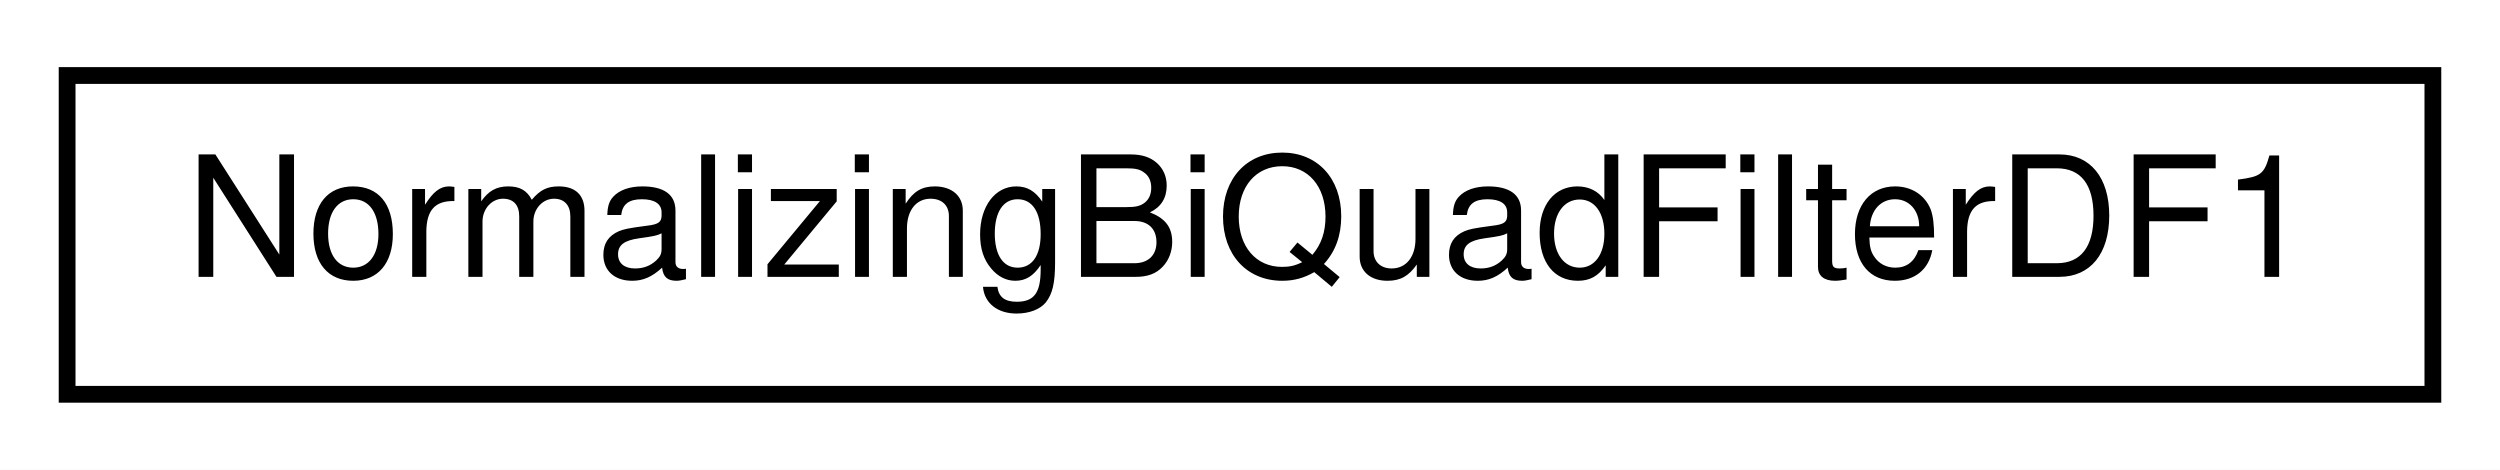
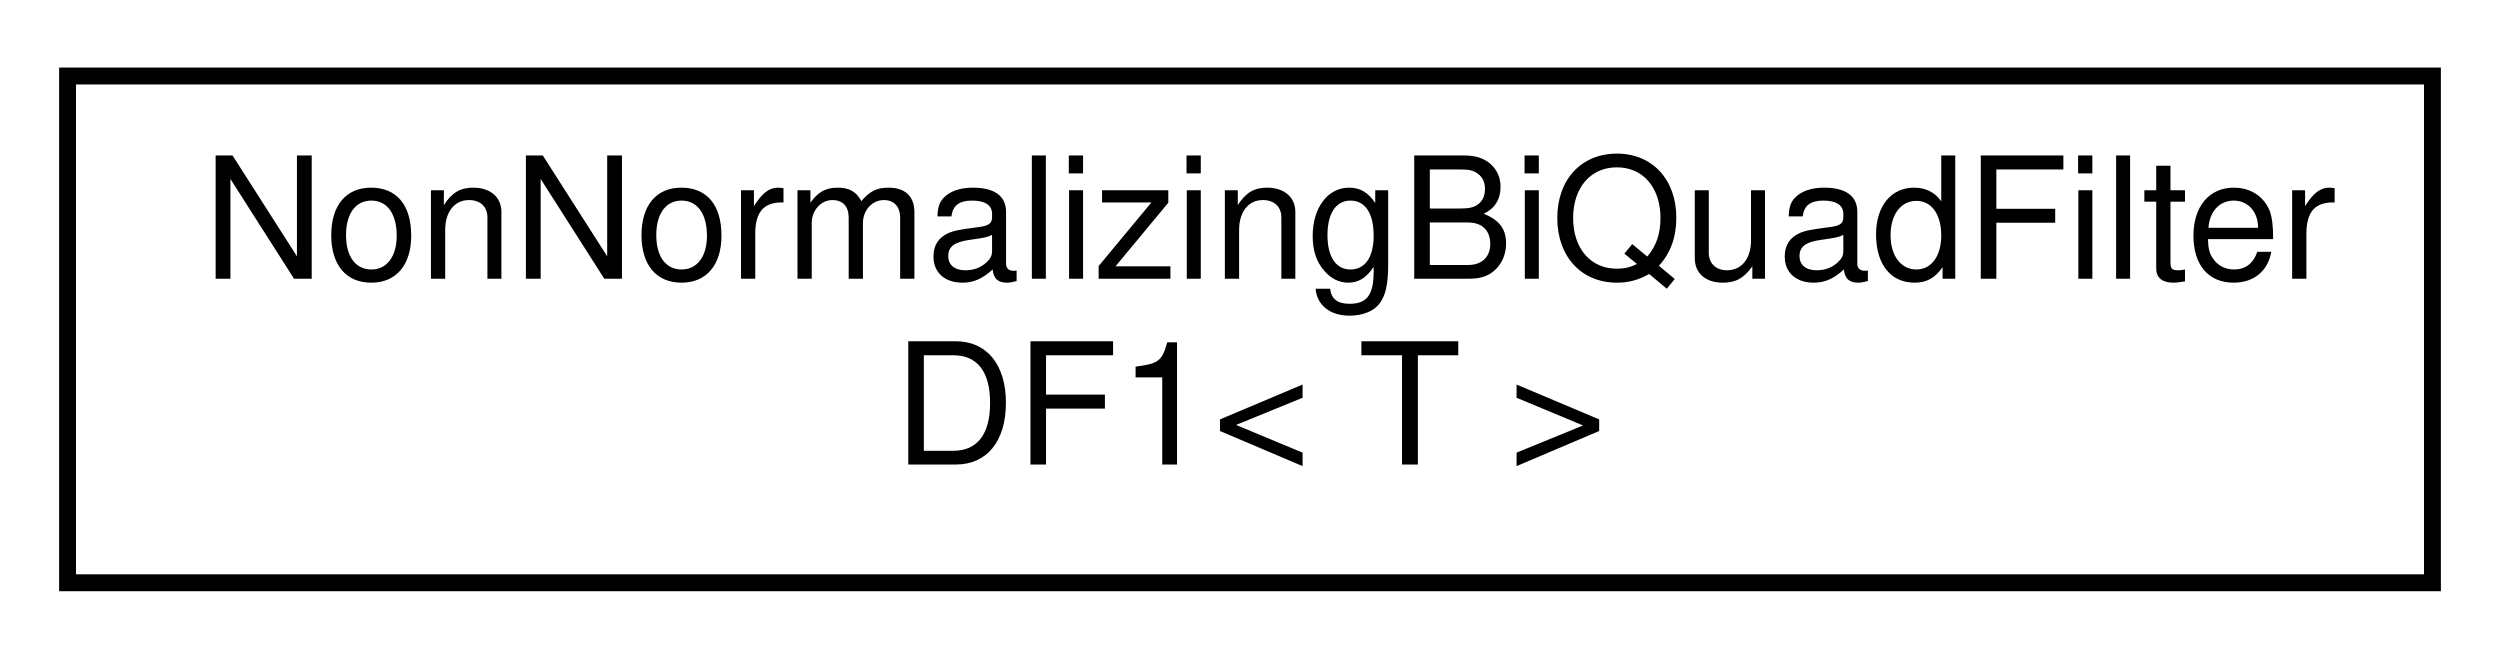
- <svg xmlns="http://www.w3.org/2000/svg" xmlns:xlink="http://www.w3.org/1999/xlink" width="149pt" height="28pt" viewBox="0.00 0.00 149.00 28.00">
-   <g id="graph0" class="graph" transform="scale(1 1) rotate(0) translate(4 24)">
-     <polygon fill="white" stroke="none" points="-4,4 -4,-24 145,-24 145,4 -4,4" />
+ <svg xmlns="http://www.w3.org/2000/svg" xmlns:xlink="http://www.w3.org/1999/xlink" width="148pt" height="39pt" viewBox="0.00 0.00 148.00 39.00">
+   <g id="graph0" class="graph" transform="scale(1 1) rotate(0) translate(4 35)">
+     <polygon fill="white" stroke="none" points="-4,4 -4,-35 144,-35 144,4 -4,4" />
    <g id="node1" class="node">
      <g id="a_node1">
-         <a xlink:href="dc/dd3/classNormalizingBiQuadFilterDF1.html" target="_top" xlink:title=" ">
-           <polygon fill="white" stroke="black" points="0,-0.5 0,-19.5 141,-19.5 141,-0.5 0,-0.5" />
-           <text text-anchor="middle" x="70.5" y="-7.5" font-family="Helvetica,sans-Serif" font-size="10.00">NormalizingBiQuadFilterDF1</text>
+         <a xlink:href="d3/d11/classNonNormalizingBiQuadFilterDF1.html" target="_top" xlink:title="BiQuad filter Direct Form 1 implementation that does not normalize the coefficients upon initializati...">
+           <polygon fill="white" stroke="black" points="0,-0.5 0,-30.5 140,-30.5 140,-0.5 0,-0.5" />
+           <text text-anchor="start" x="8" y="-18.5" font-family="Helvetica,sans-Serif" font-size="10.00">NonNormalizingBiQuadFilter</text>
+           <text text-anchor="middle" x="70" y="-7.5" font-family="Helvetica,sans-Serif" font-size="10.00">DF1&lt; T &gt;</text>
        </a>
      </g>
    </g>
  </g>
</svg>
